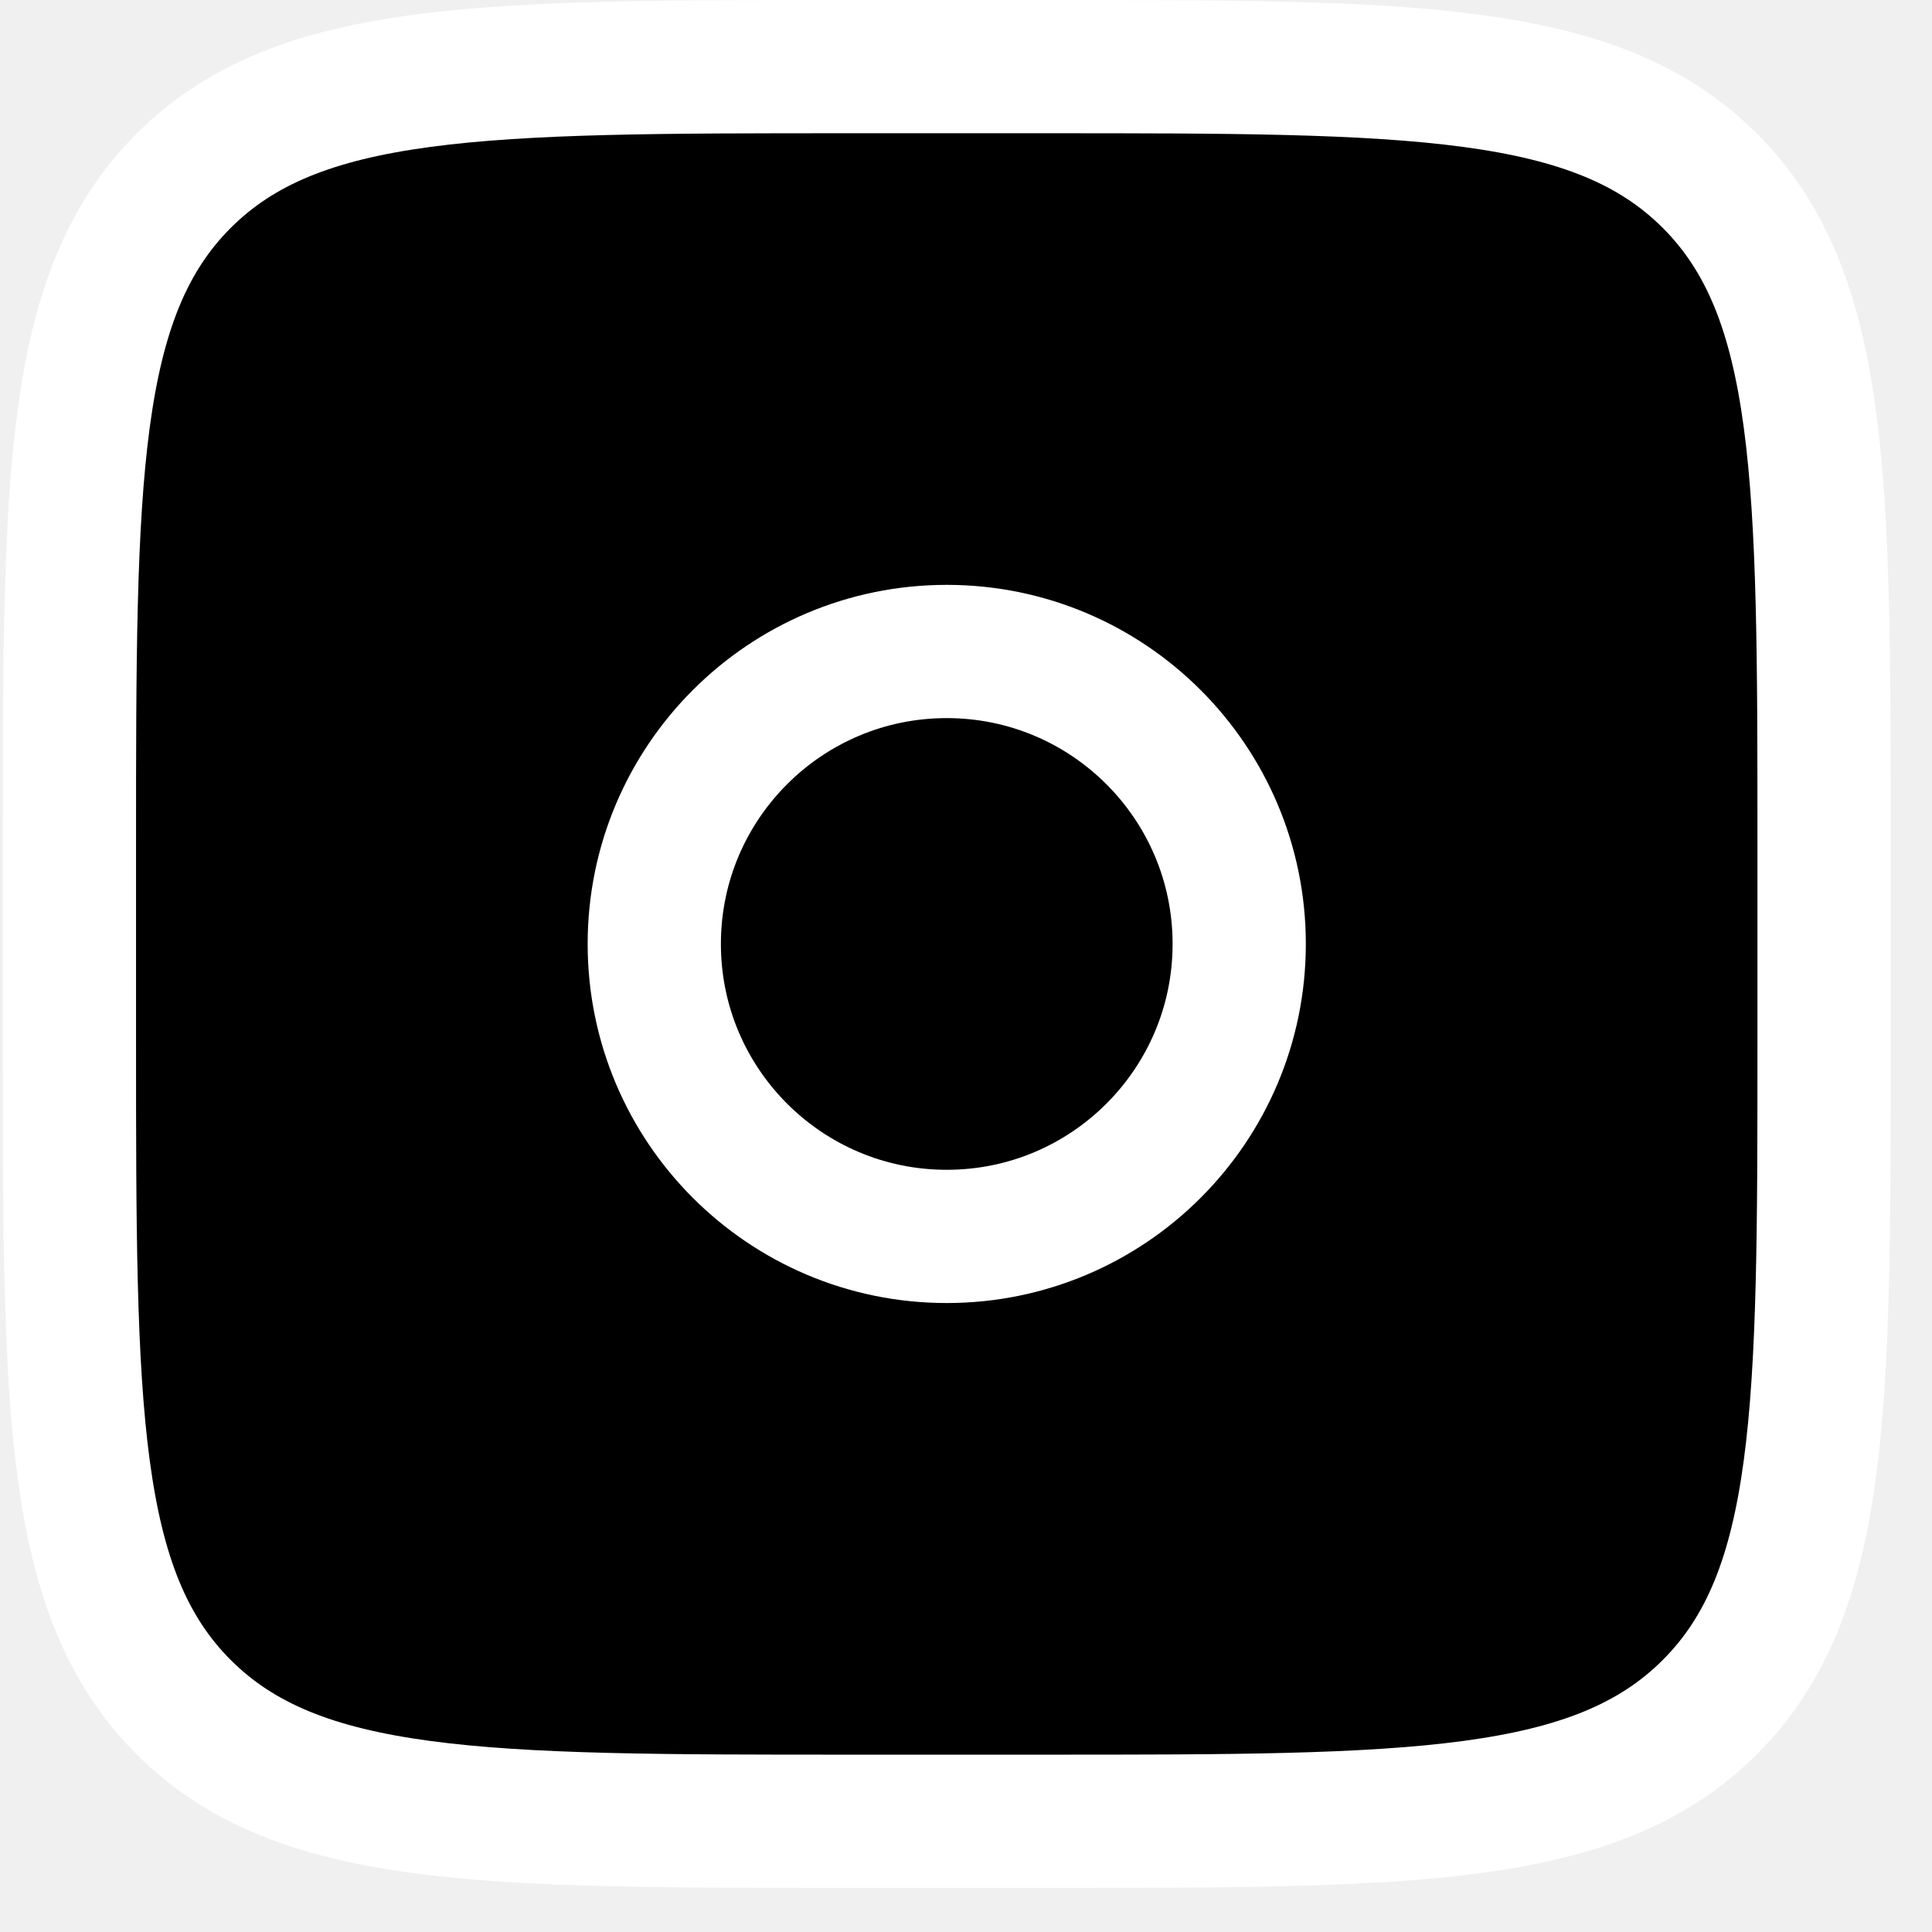
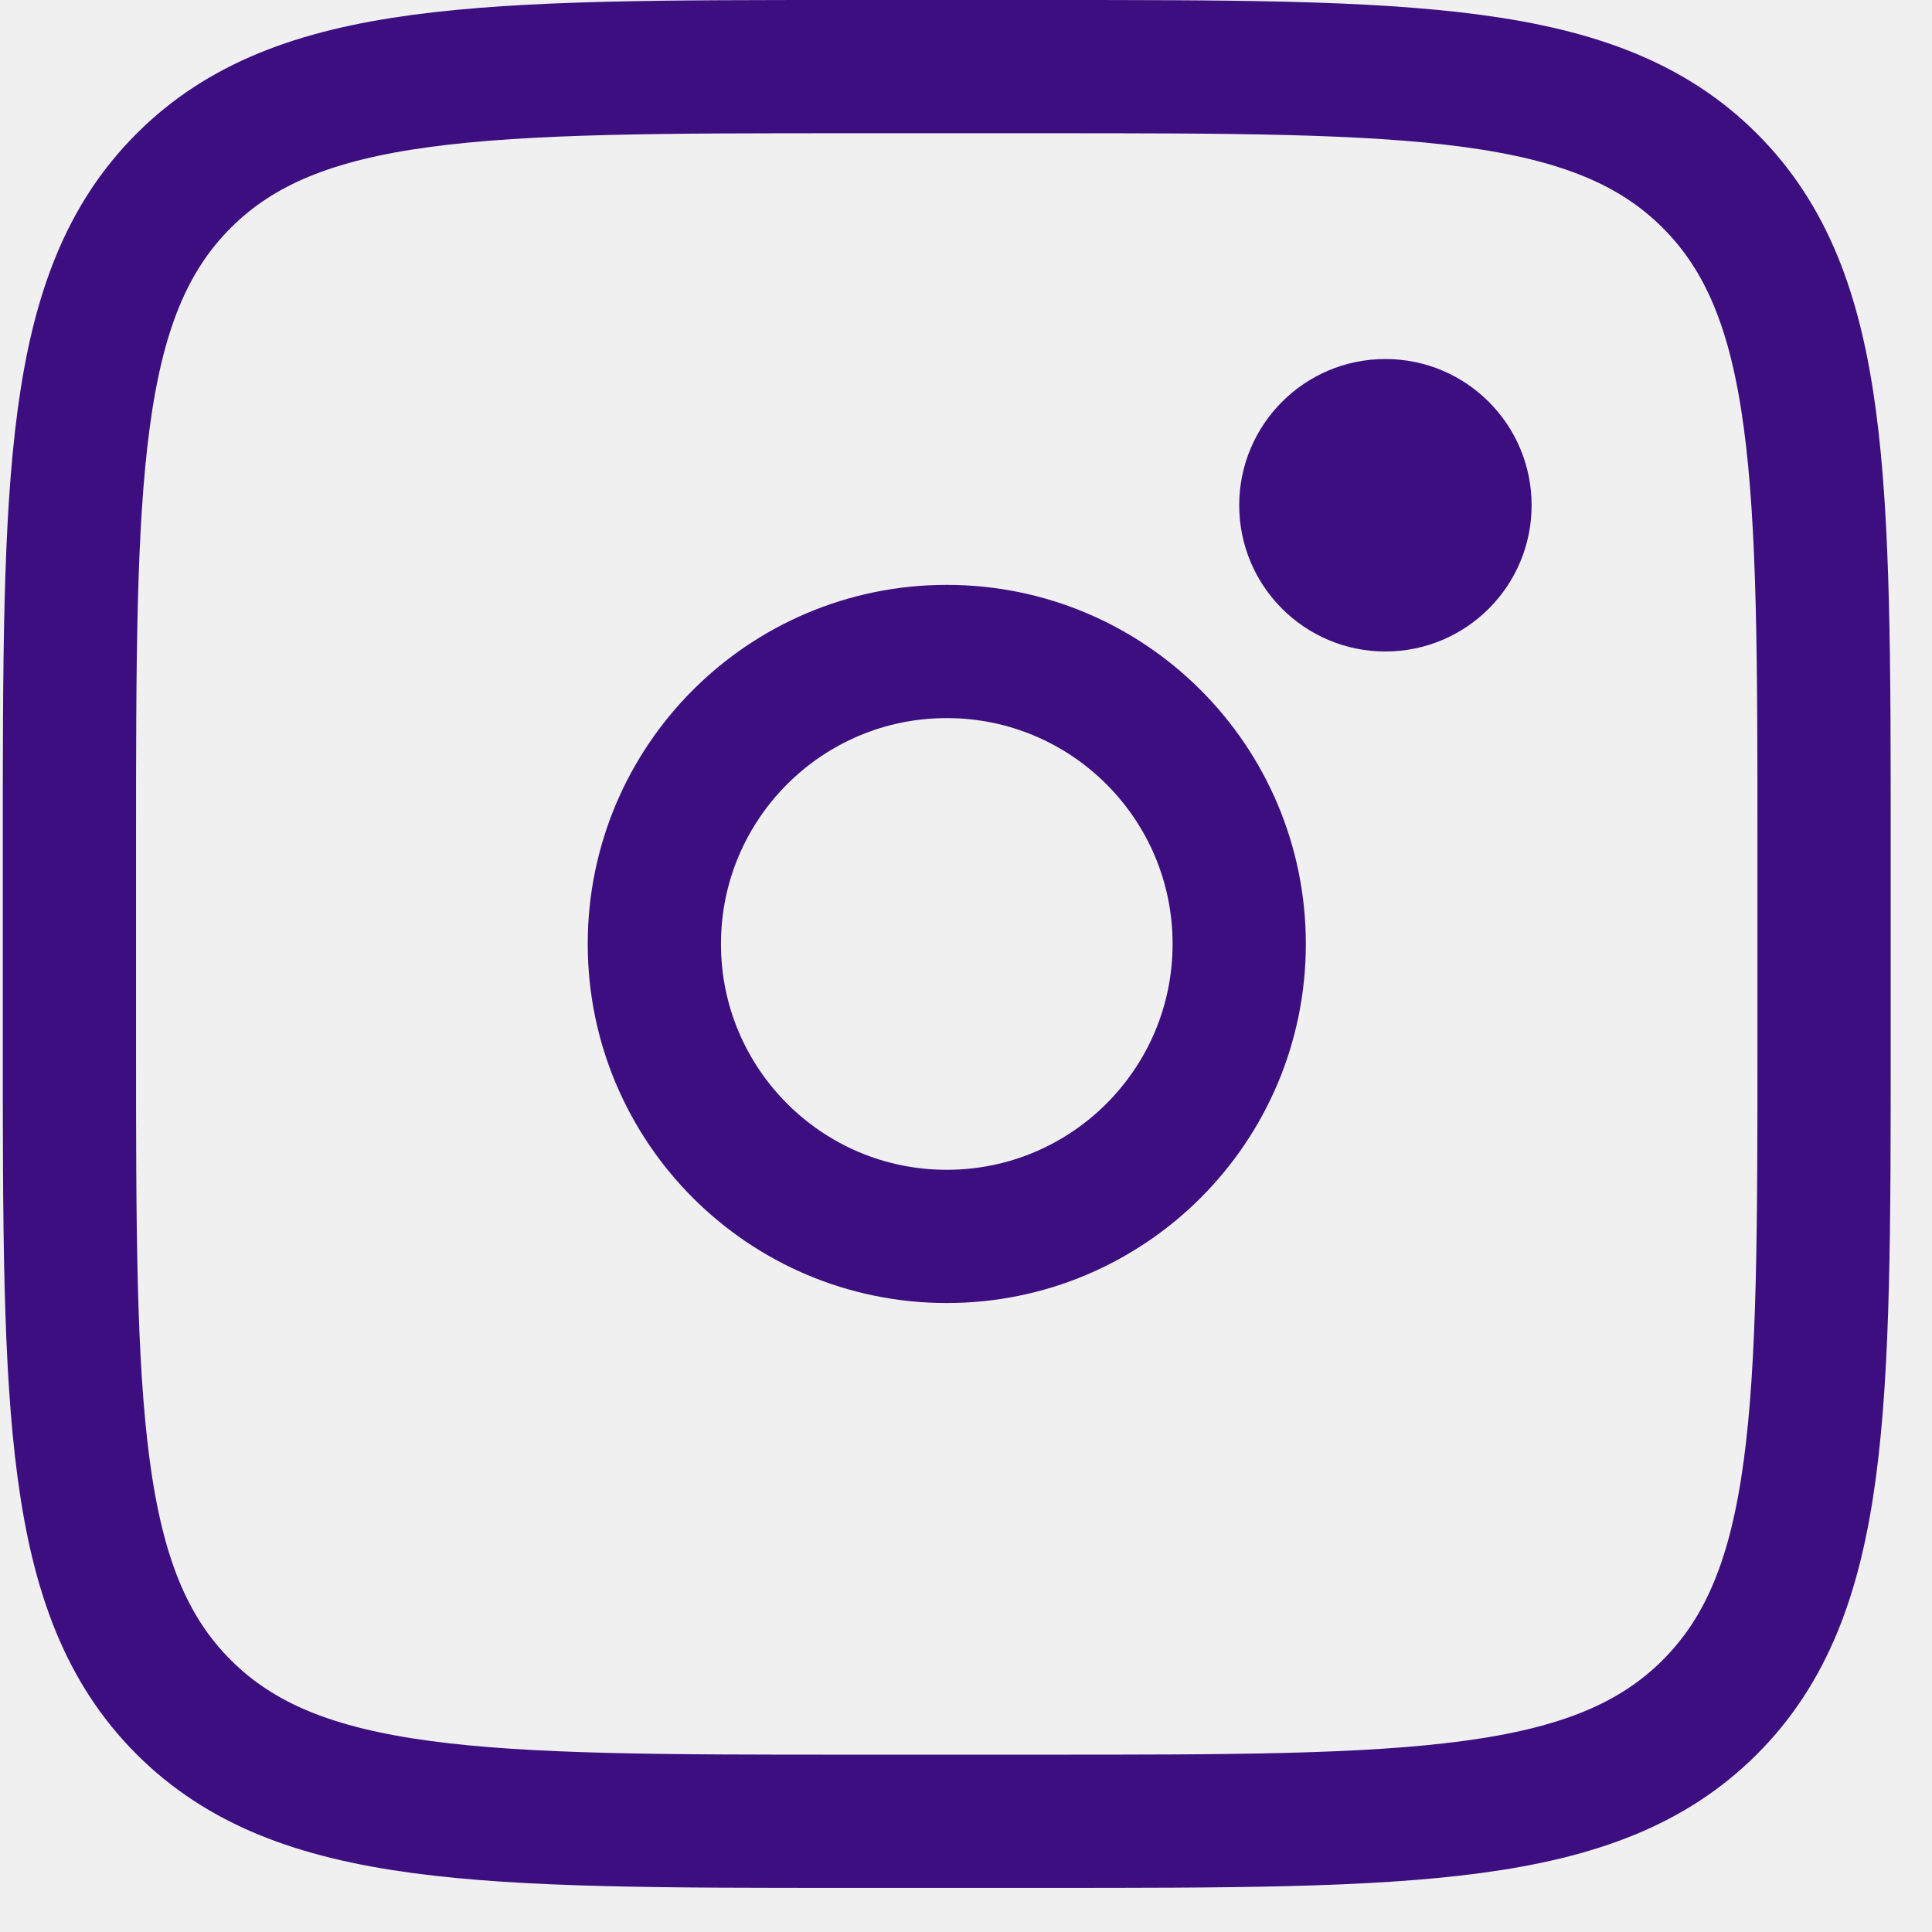
<svg xmlns="http://www.w3.org/2000/svg" width="29" height="29" viewBox="0 0 29 29" fill="none">
-   <path d="M1.042 12.706C1.042 7.188 1.042 4.429 2.756 2.714C4.471 1 7.23 1 12.748 1H15.674C21.192 1 23.951 1 25.666 2.714C27.38 4.429 27.38 7.188 27.38 12.706V15.632C27.38 21.15 27.38 23.909 25.666 25.624C23.951 27.338 21.192 27.338 15.674 27.338H12.748C7.23 27.338 4.471 27.338 2.756 25.624C1.042 23.909 1.042 21.15 1.042 15.632V12.706Z" fill="black" stroke="white" stroke-width="2" />
-   <path d="M20.795 9.779C22.008 9.779 22.99 8.796 22.99 7.584C22.99 6.372 22.008 5.389 20.795 5.389C19.583 5.389 18.601 6.372 18.601 7.584C18.601 8.796 19.583 9.779 20.795 9.779Z" fill="black" />
-   <path d="M14.211 18.559C16.635 18.559 18.601 16.593 18.601 14.169C18.601 11.745 16.635 9.779 14.211 9.779C11.787 9.779 9.821 11.745 9.821 14.169C9.821 16.593 11.787 18.559 14.211 18.559Z" fill="black" stroke="white" stroke-width="2" />
+   <path d="M1.042 12.706C1.042 7.188 1.042 4.429 2.756 2.714C4.471 1 7.23 1 12.748 1H15.674C21.192 1 23.952 1 25.666 2.714C27.38 4.429 27.38 7.188 27.38 12.706V15.632C27.38 21.15 27.38 23.909 25.666 25.624C23.952 27.338 21.192 27.338 15.674 27.338H12.748C7.23 27.338 4.471 27.338 2.756 25.624C1.042 23.909 1.042 21.15 1.042 15.632V12.706Z" stroke="#3C0E80" stroke-width="2" />
+   <path d="M20.795 9.779C22.008 9.779 22.99 8.796 22.99 7.584C22.99 6.372 22.008 5.389 20.795 5.389C19.583 5.389 18.601 6.372 18.601 7.584C18.601 8.796 19.583 9.779 20.795 9.779Z" fill="#3C0E80" />
+   <path d="M14.211 18.559C16.636 18.559 18.601 16.593 18.601 14.169C18.601 11.745 16.636 9.779 14.211 9.779C11.787 9.779 9.822 11.745 9.822 14.169C9.822 16.593 11.787 18.559 14.211 18.559Z" stroke="#3C0E80" stroke-width="2" />
</svg>
